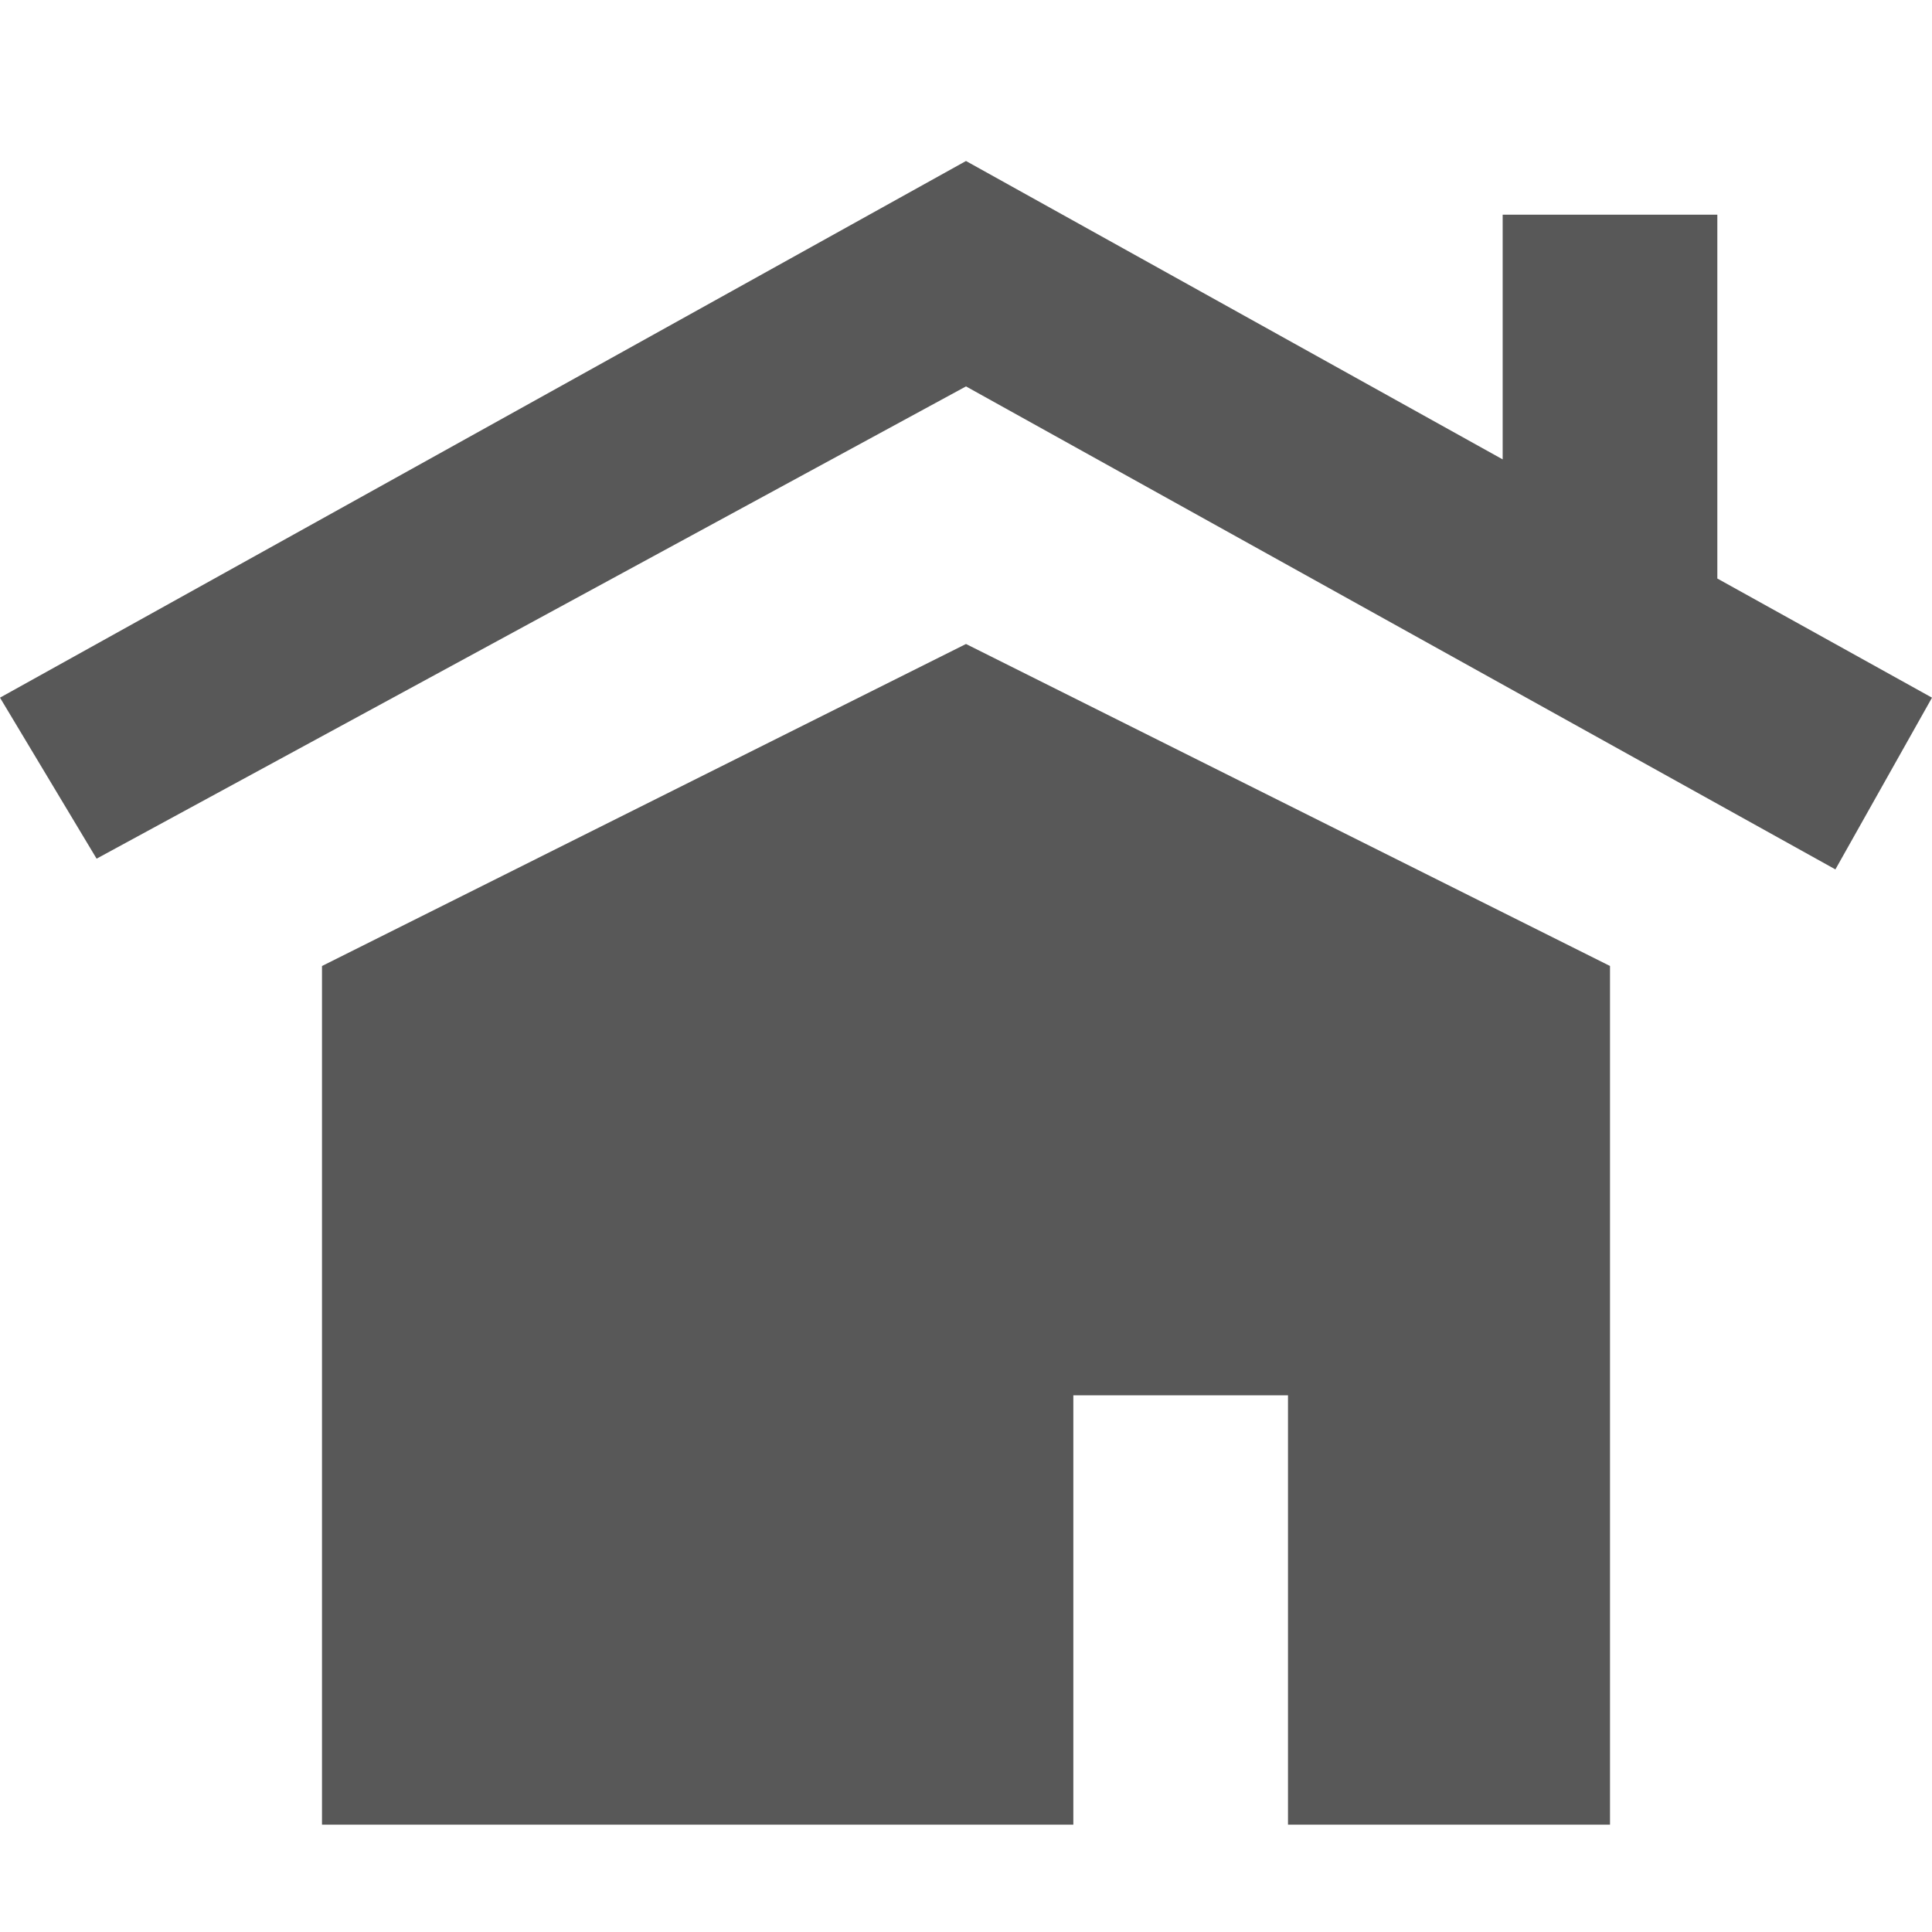
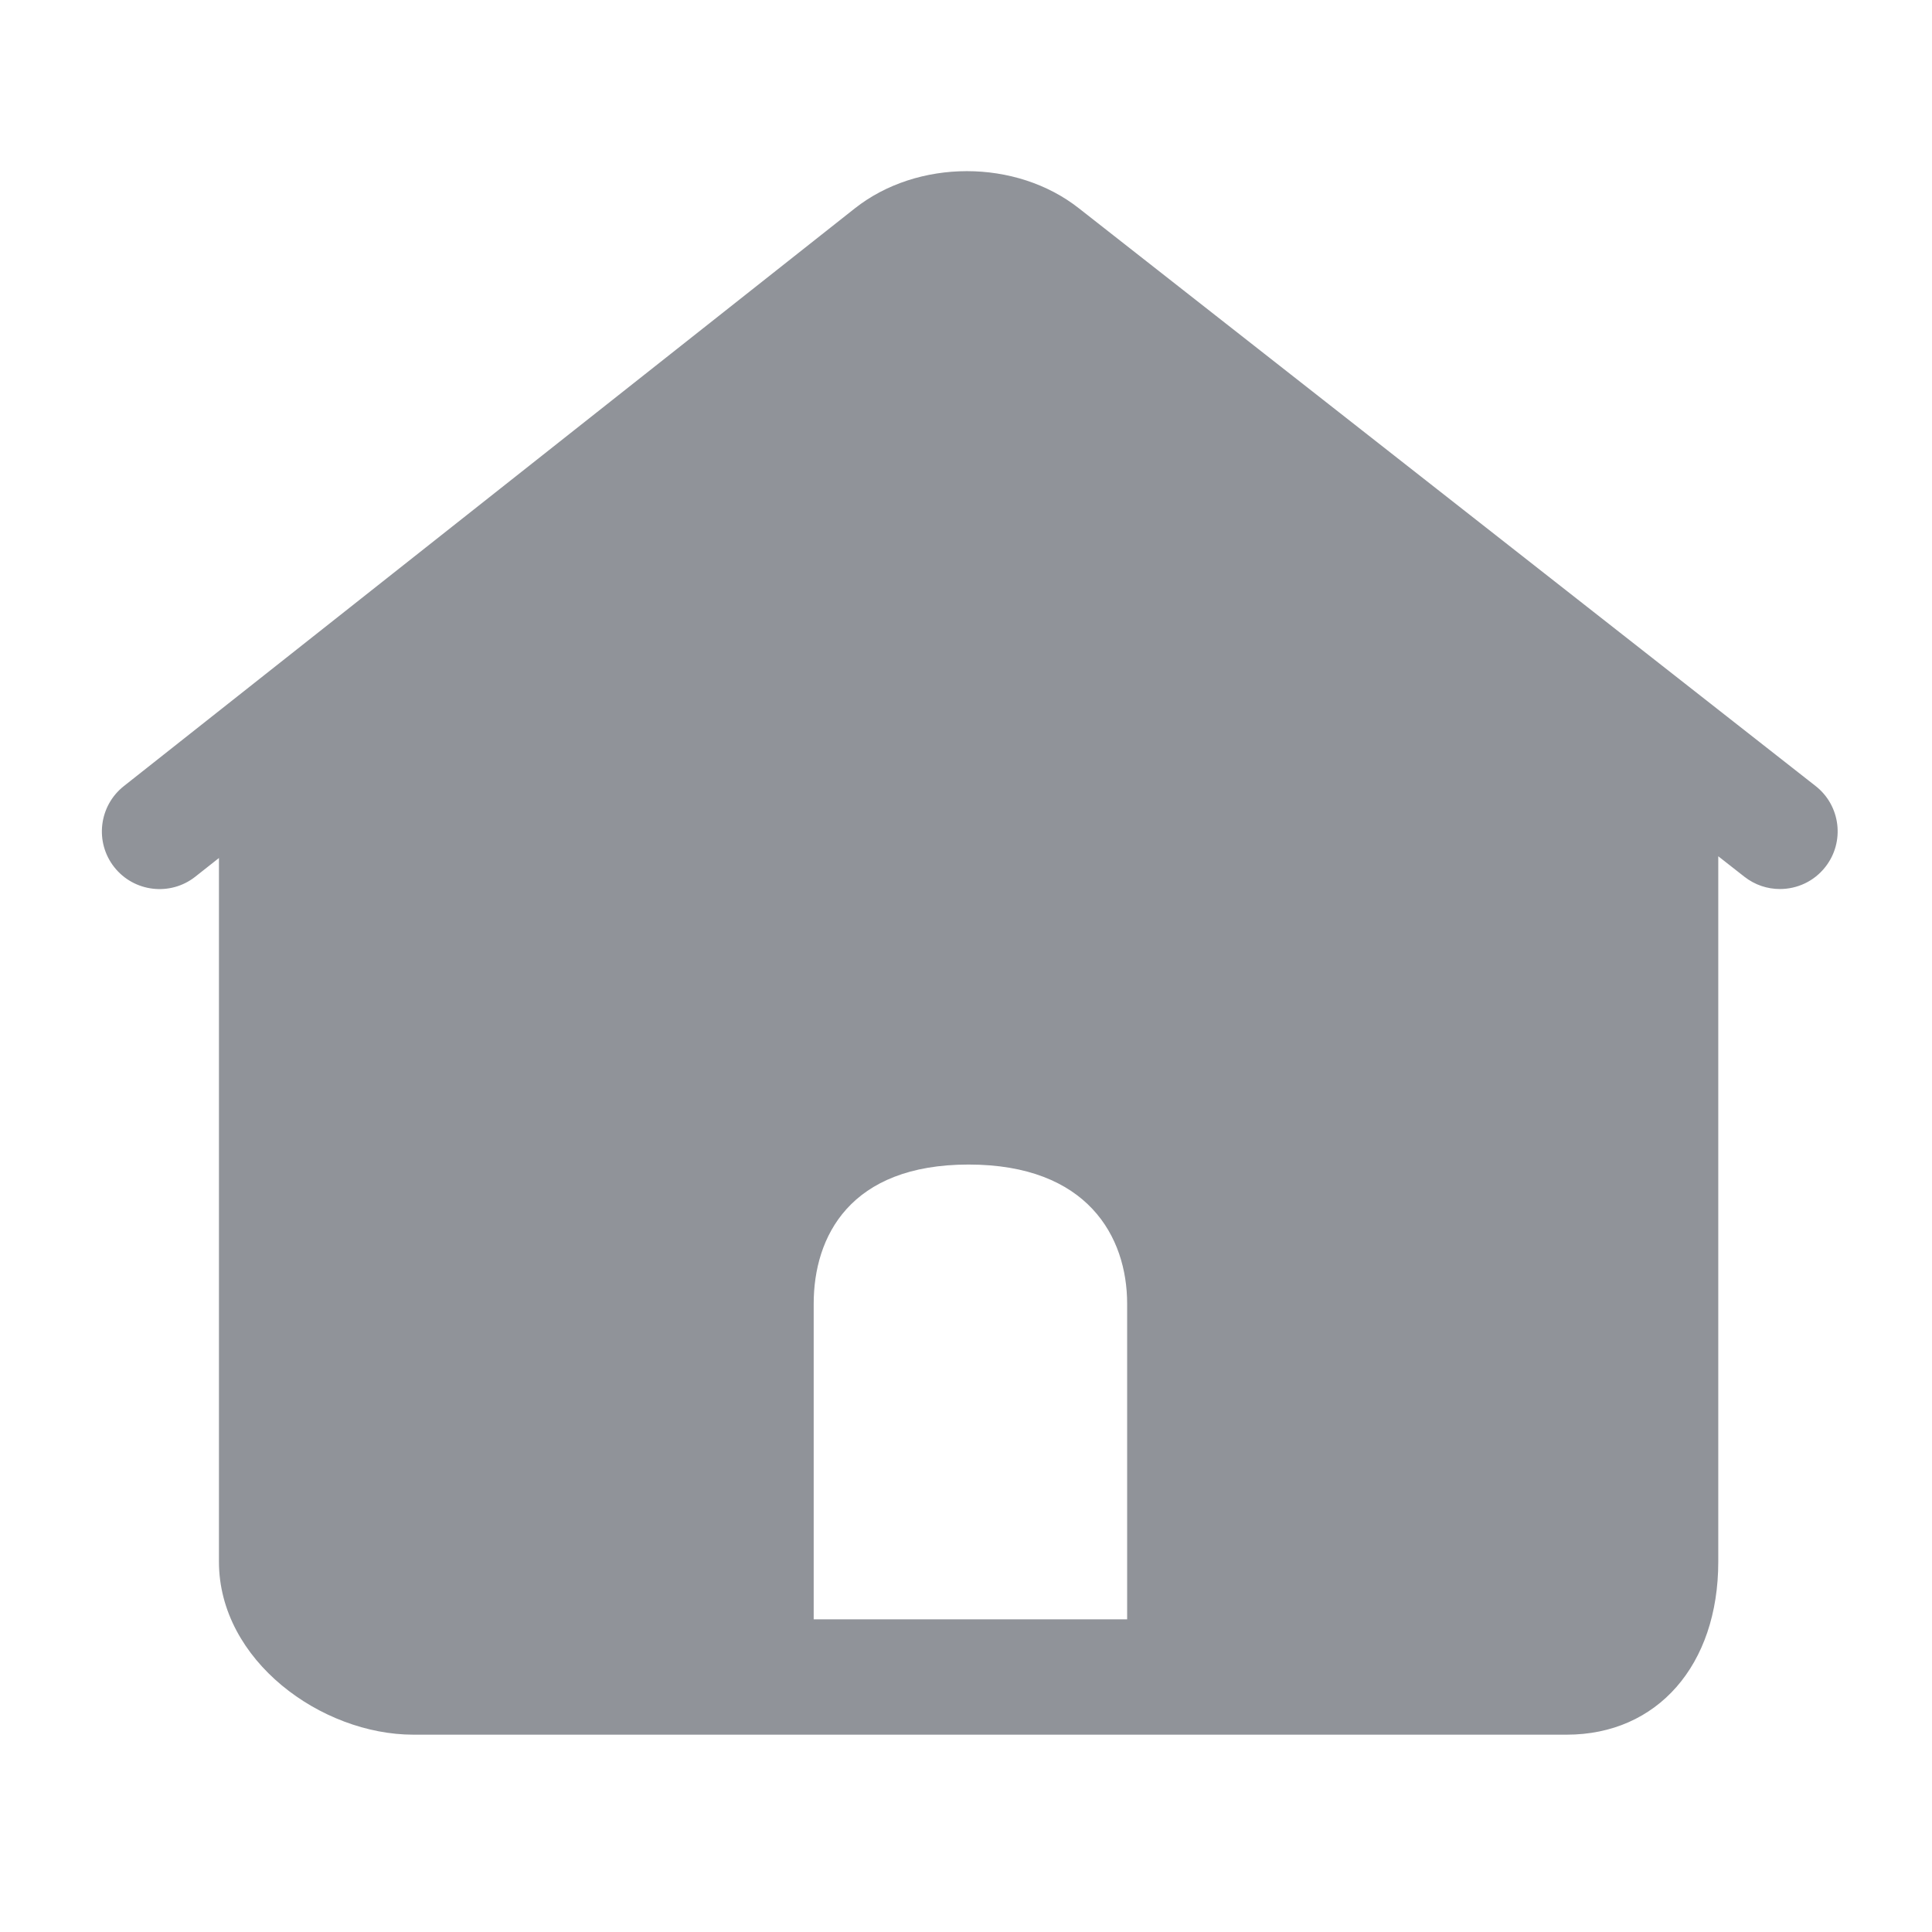
- <svg xmlns="http://www.w3.org/2000/svg" t="1633695375301" class="icon" viewBox="0 0 1024 1024" version="1.1" p-id="4045" width="64" height="64">
+ <svg xmlns="http://www.w3.org/2000/svg" t="1633748934411" class="icon" viewBox="0 0 1024 1024" version="1.1" p-id="4996" width="32" height="32">
  <defs>
    <style type="text/css" />
  </defs>
-   <path d="M512 341.333L170.667 512v455.111h398.222v-227.556h113.778v227.556h170.667V512L512 341.333z" fill="#585858" p-id="4046" />
-   <path d="M910.222 306.631V113.778h-113.778v129.707L512 85.333l-512 284.444L51.2 455.111 512 204.8l460.8 256 51.2-91.022-113.778-63.147z" fill="#585858" p-id="4047" />
+   <path d="M962.314 416.614 571.976 110.512c-33.376-26.408-85.672-26.378-118.988 0L65.614 416.676c-13.234 10.484-15.496 29.708-5.044 42.942s29.708 15.496 42.944 5.044l12.532-9.902 0 372.96c0 52.48 54.374 91.694 103.032 91.694l611.288 0c48.048 0 80.354-36.86 80.354-91.694L910.72 453.842l13.846 10.85c5.624 4.4 12.226 6.51 18.828 6.51 9.078 0 18.064-4.002 24.084-11.706C977.902 446.232 975.578 427.006 962.314 416.614zM597.41 794.464l0 63.818-53.432 0-61.128 0-51.576 0 0-63.818 0-103.448c0-35.546 19.116-73.782 82.11-73.782 63.024 0 84.026 38.236 84.026 73.782L597.41 794.464z" p-id="4997" fill="#909399" />
</svg>
